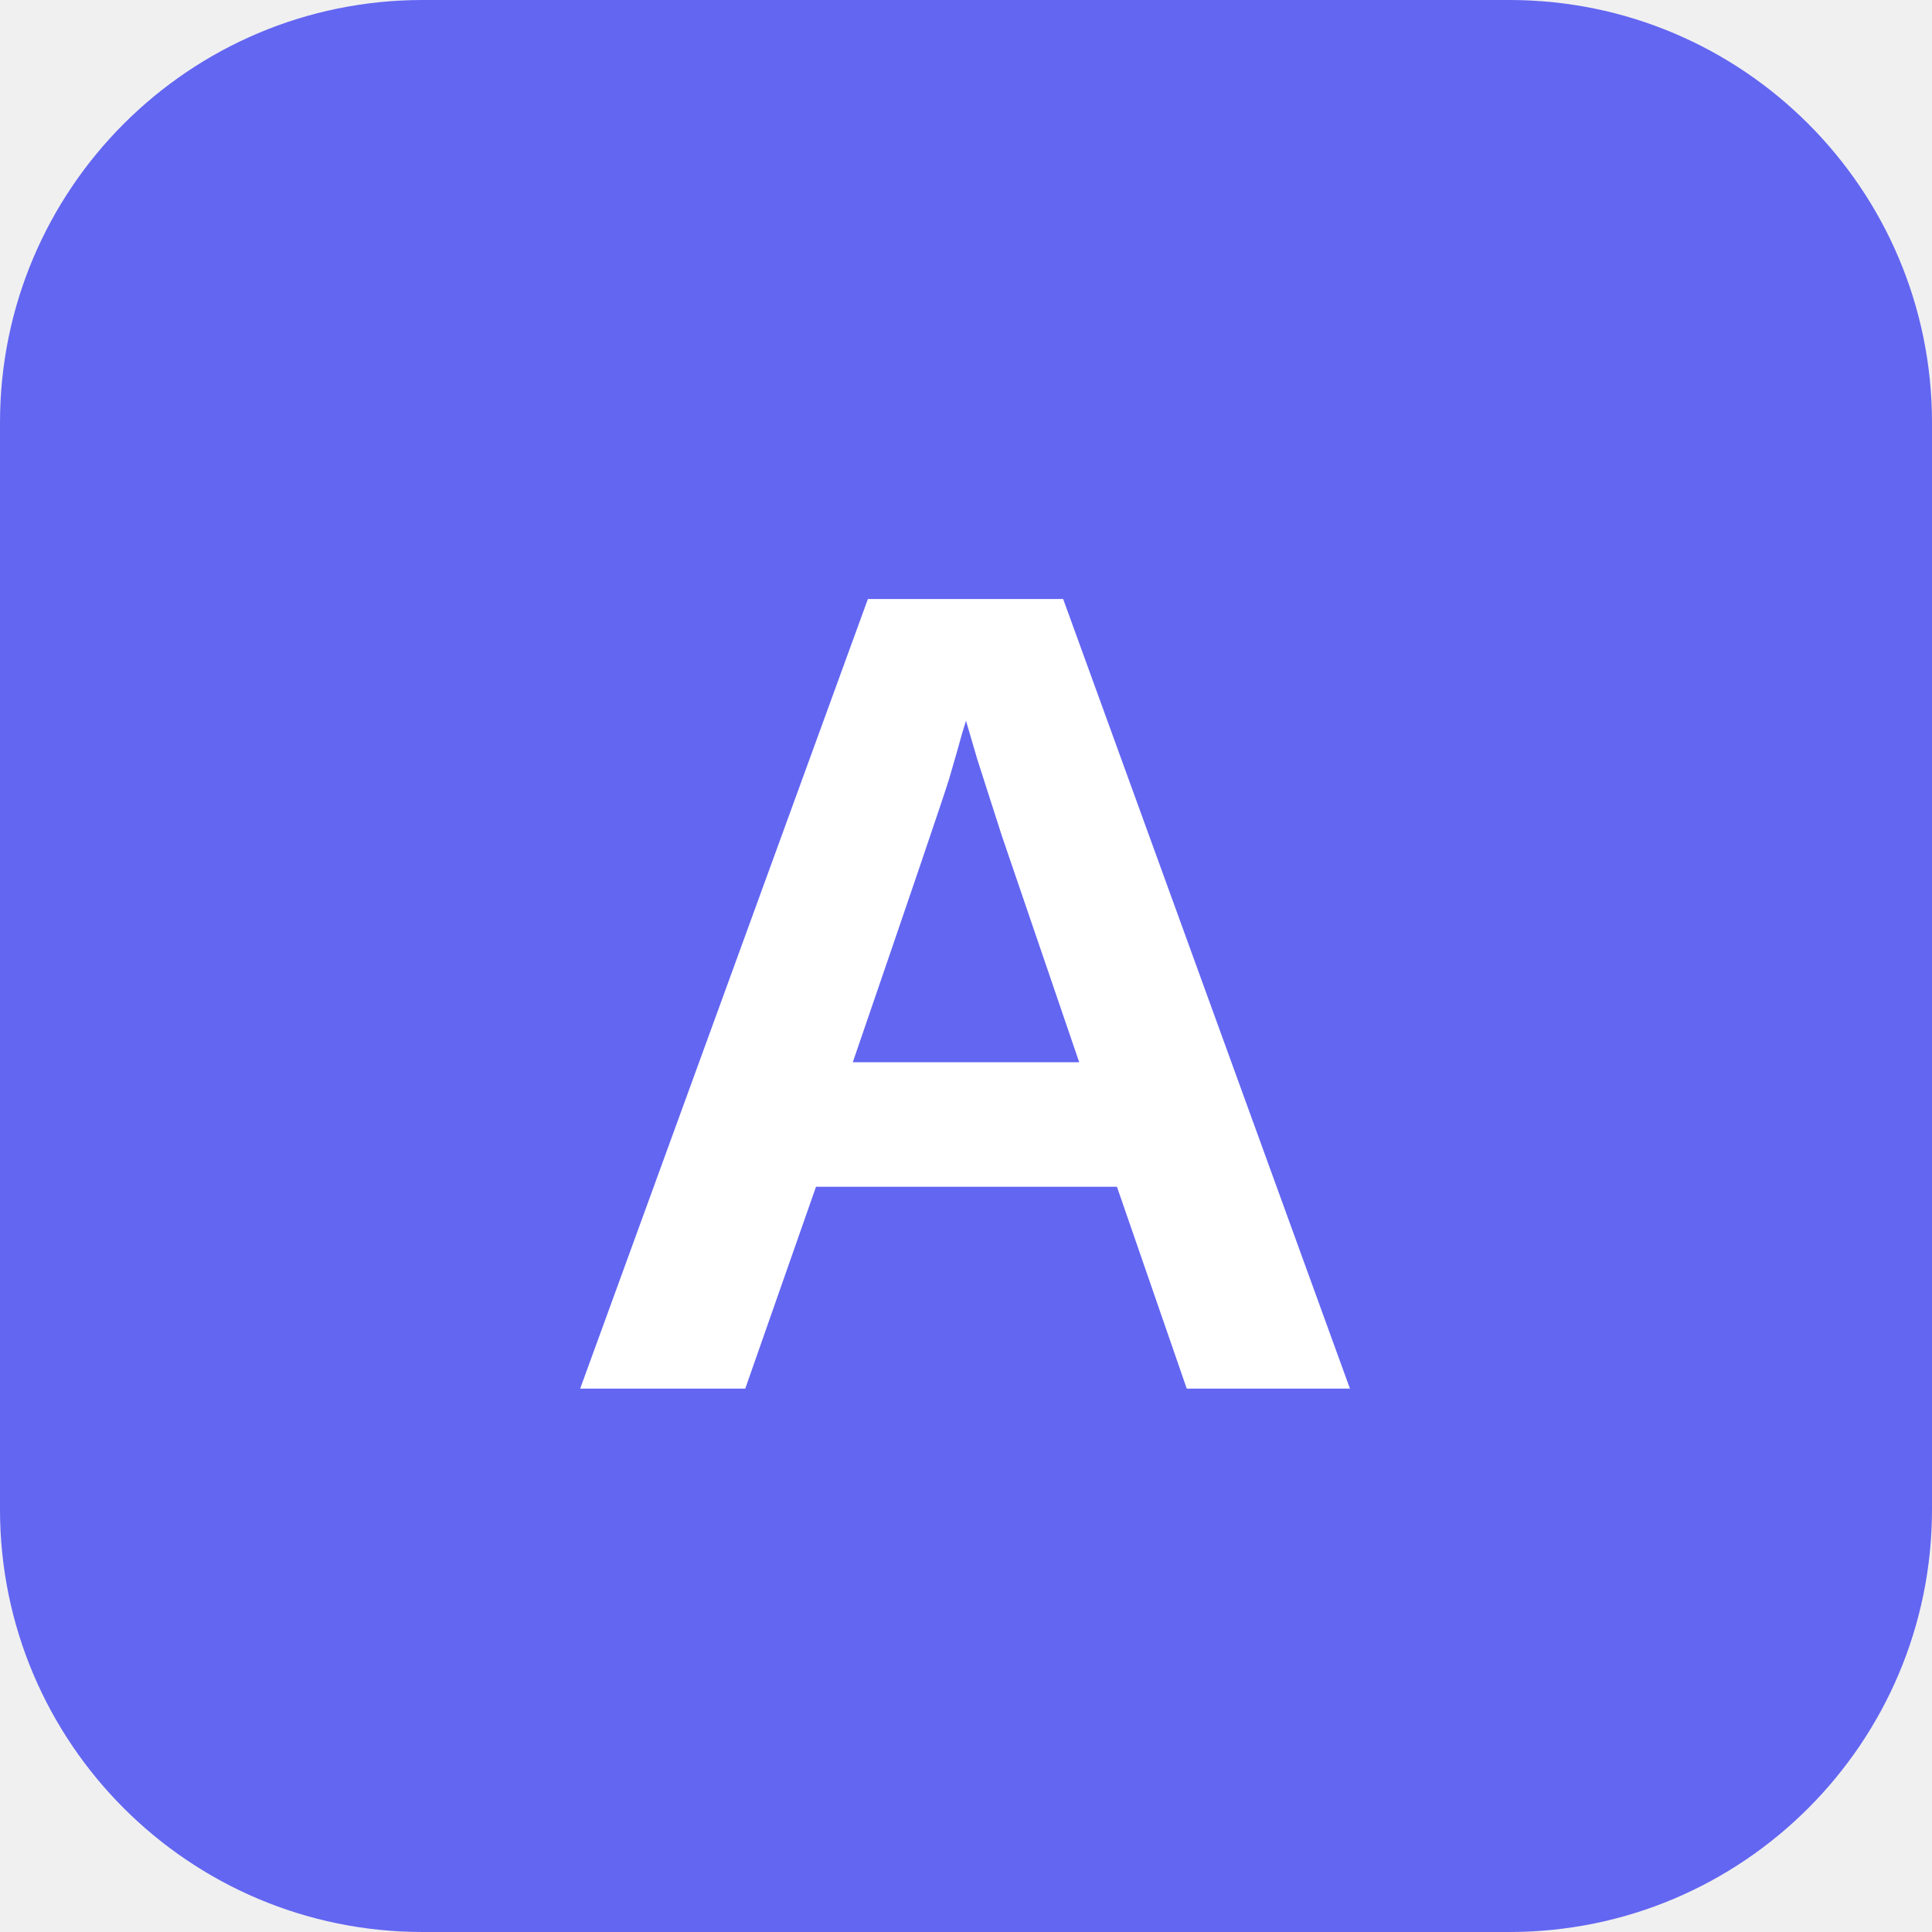
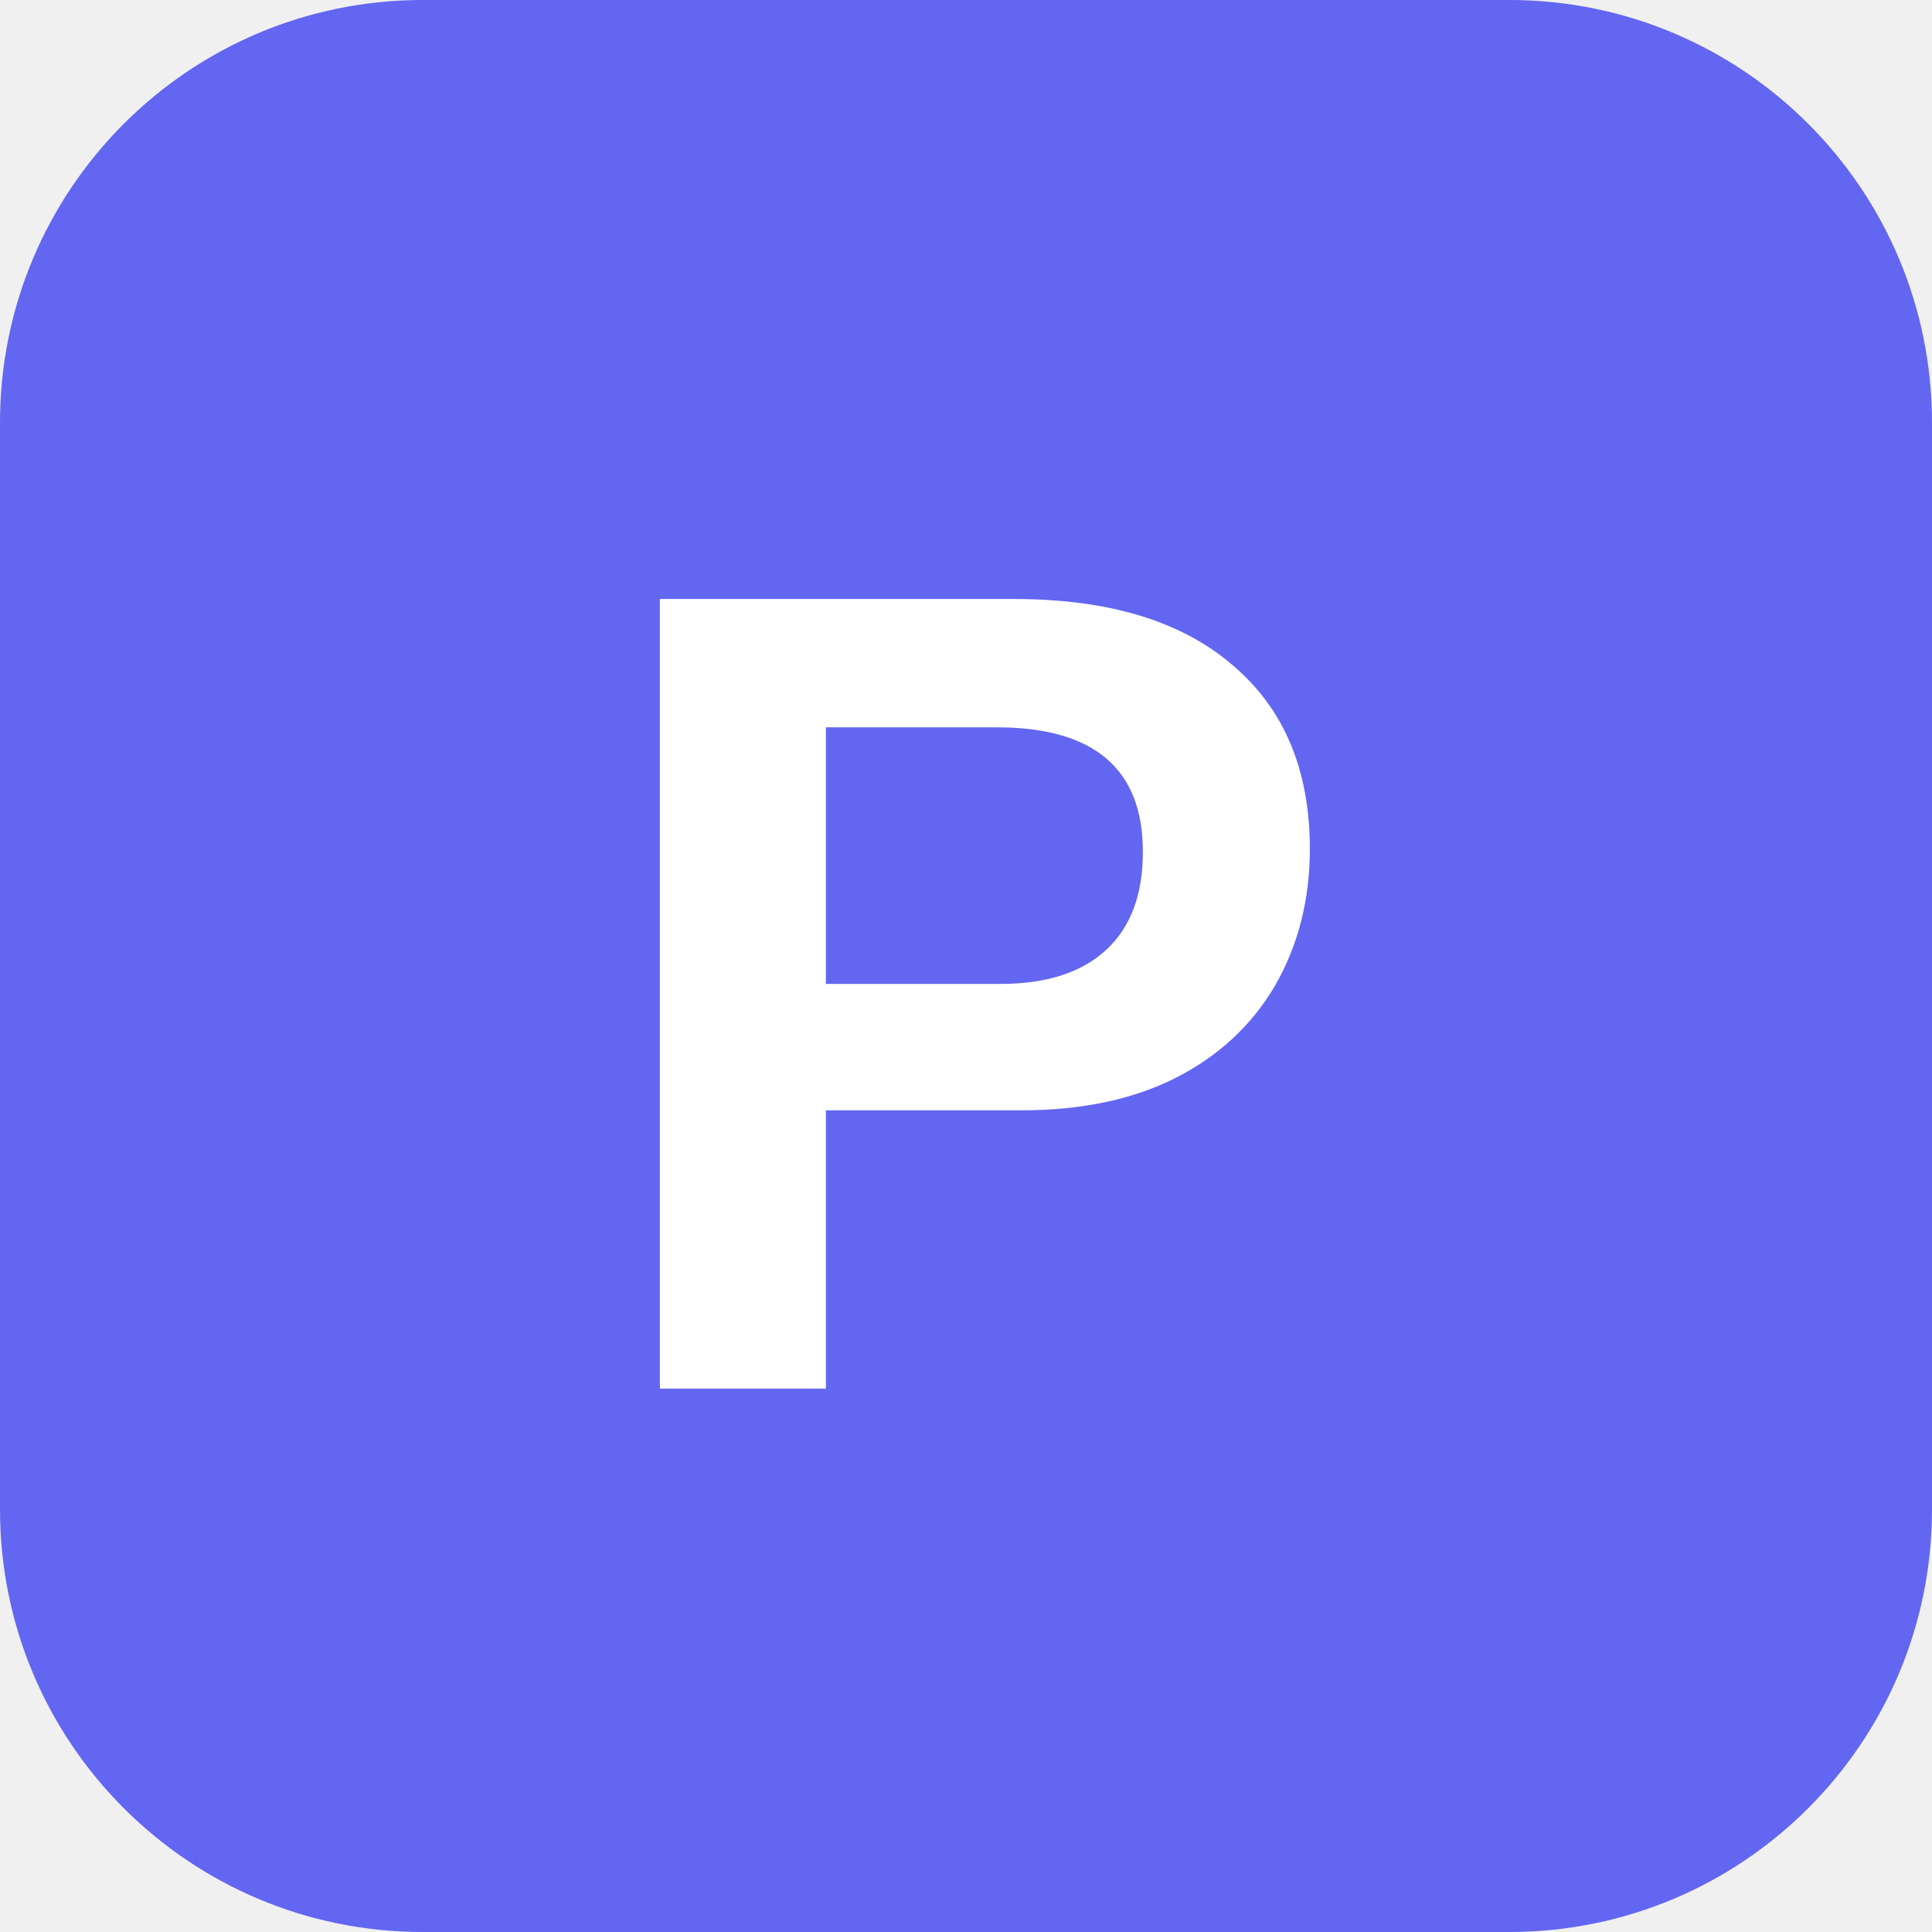
<svg xmlns="http://www.w3.org/2000/svg" viewBox="0 0 32 32">
  <rect width="32" height="32" rx="7" fill="#6366f1" />
-   <text x="16" y="23" text-anchor="middle" font-family="Arial, Helvetica, sans-serif" font-size="19" font-weight="700" fill="#ffffff">A</text>
+   <text x="16" y="23" text-anchor="middle" font-family="Arial, Helvetica, sans-serif" font-size="19" font-weight="700" fill="#ffffff">P</text>
</svg>
